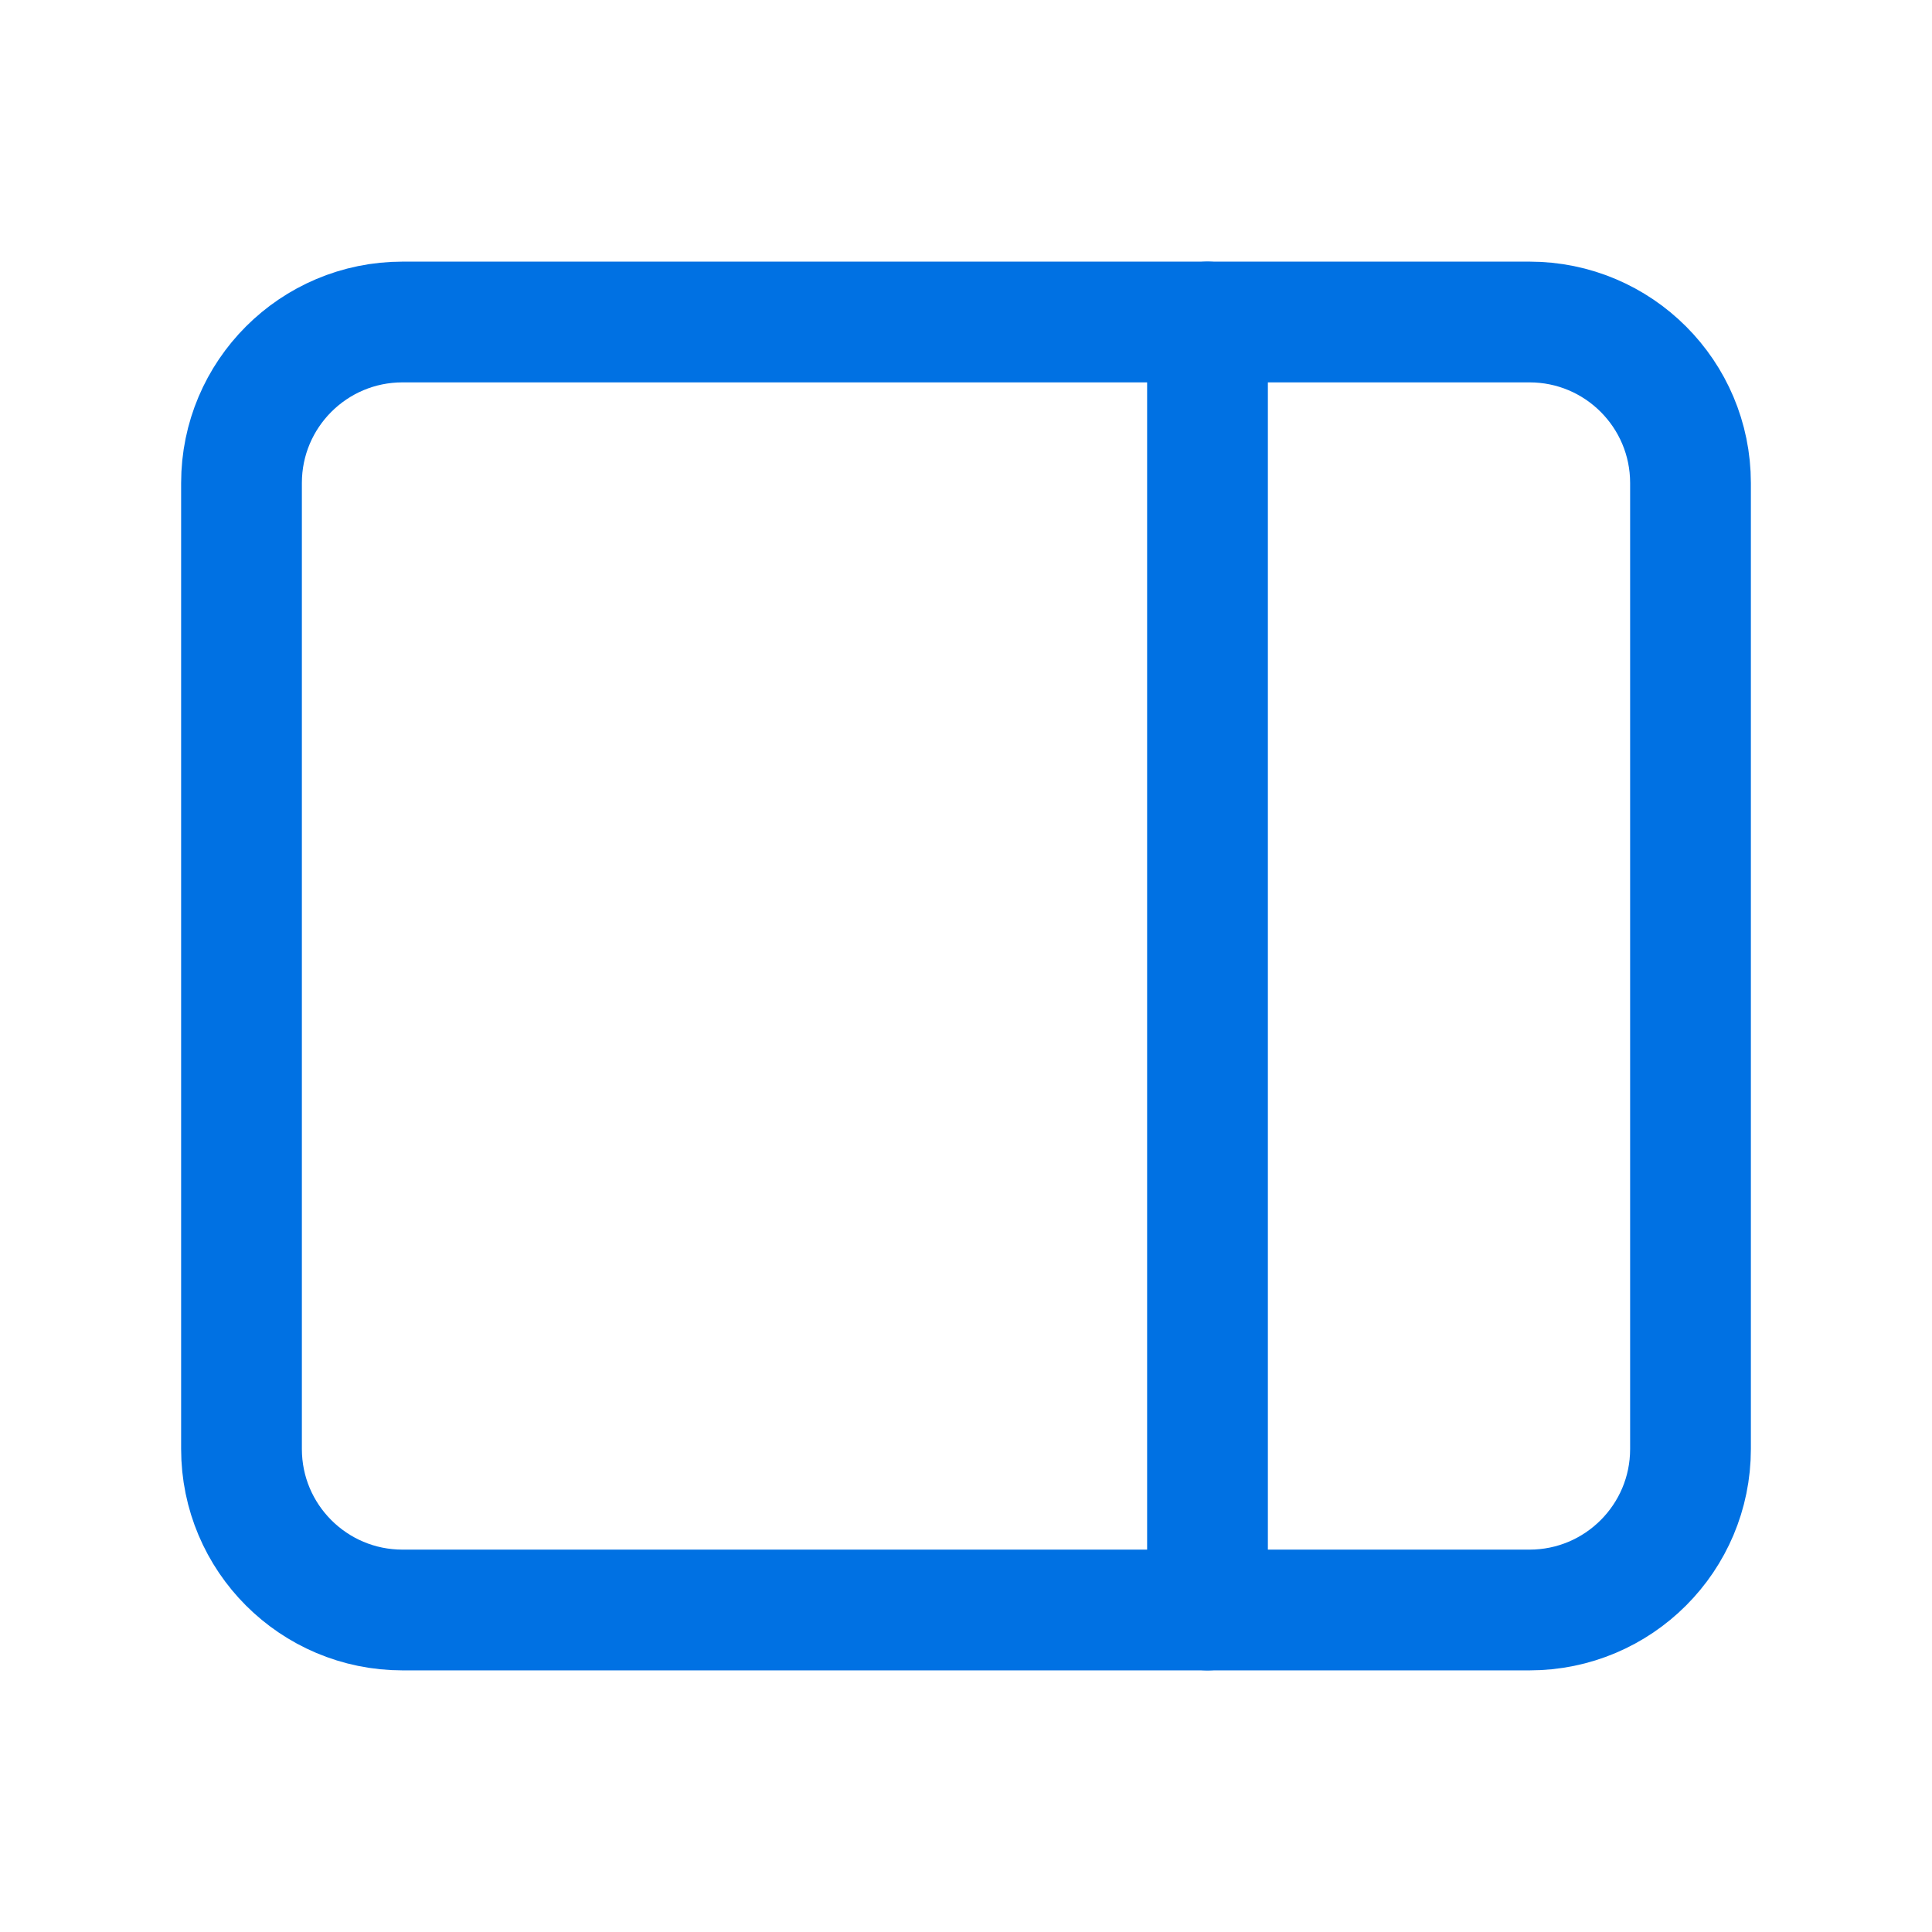
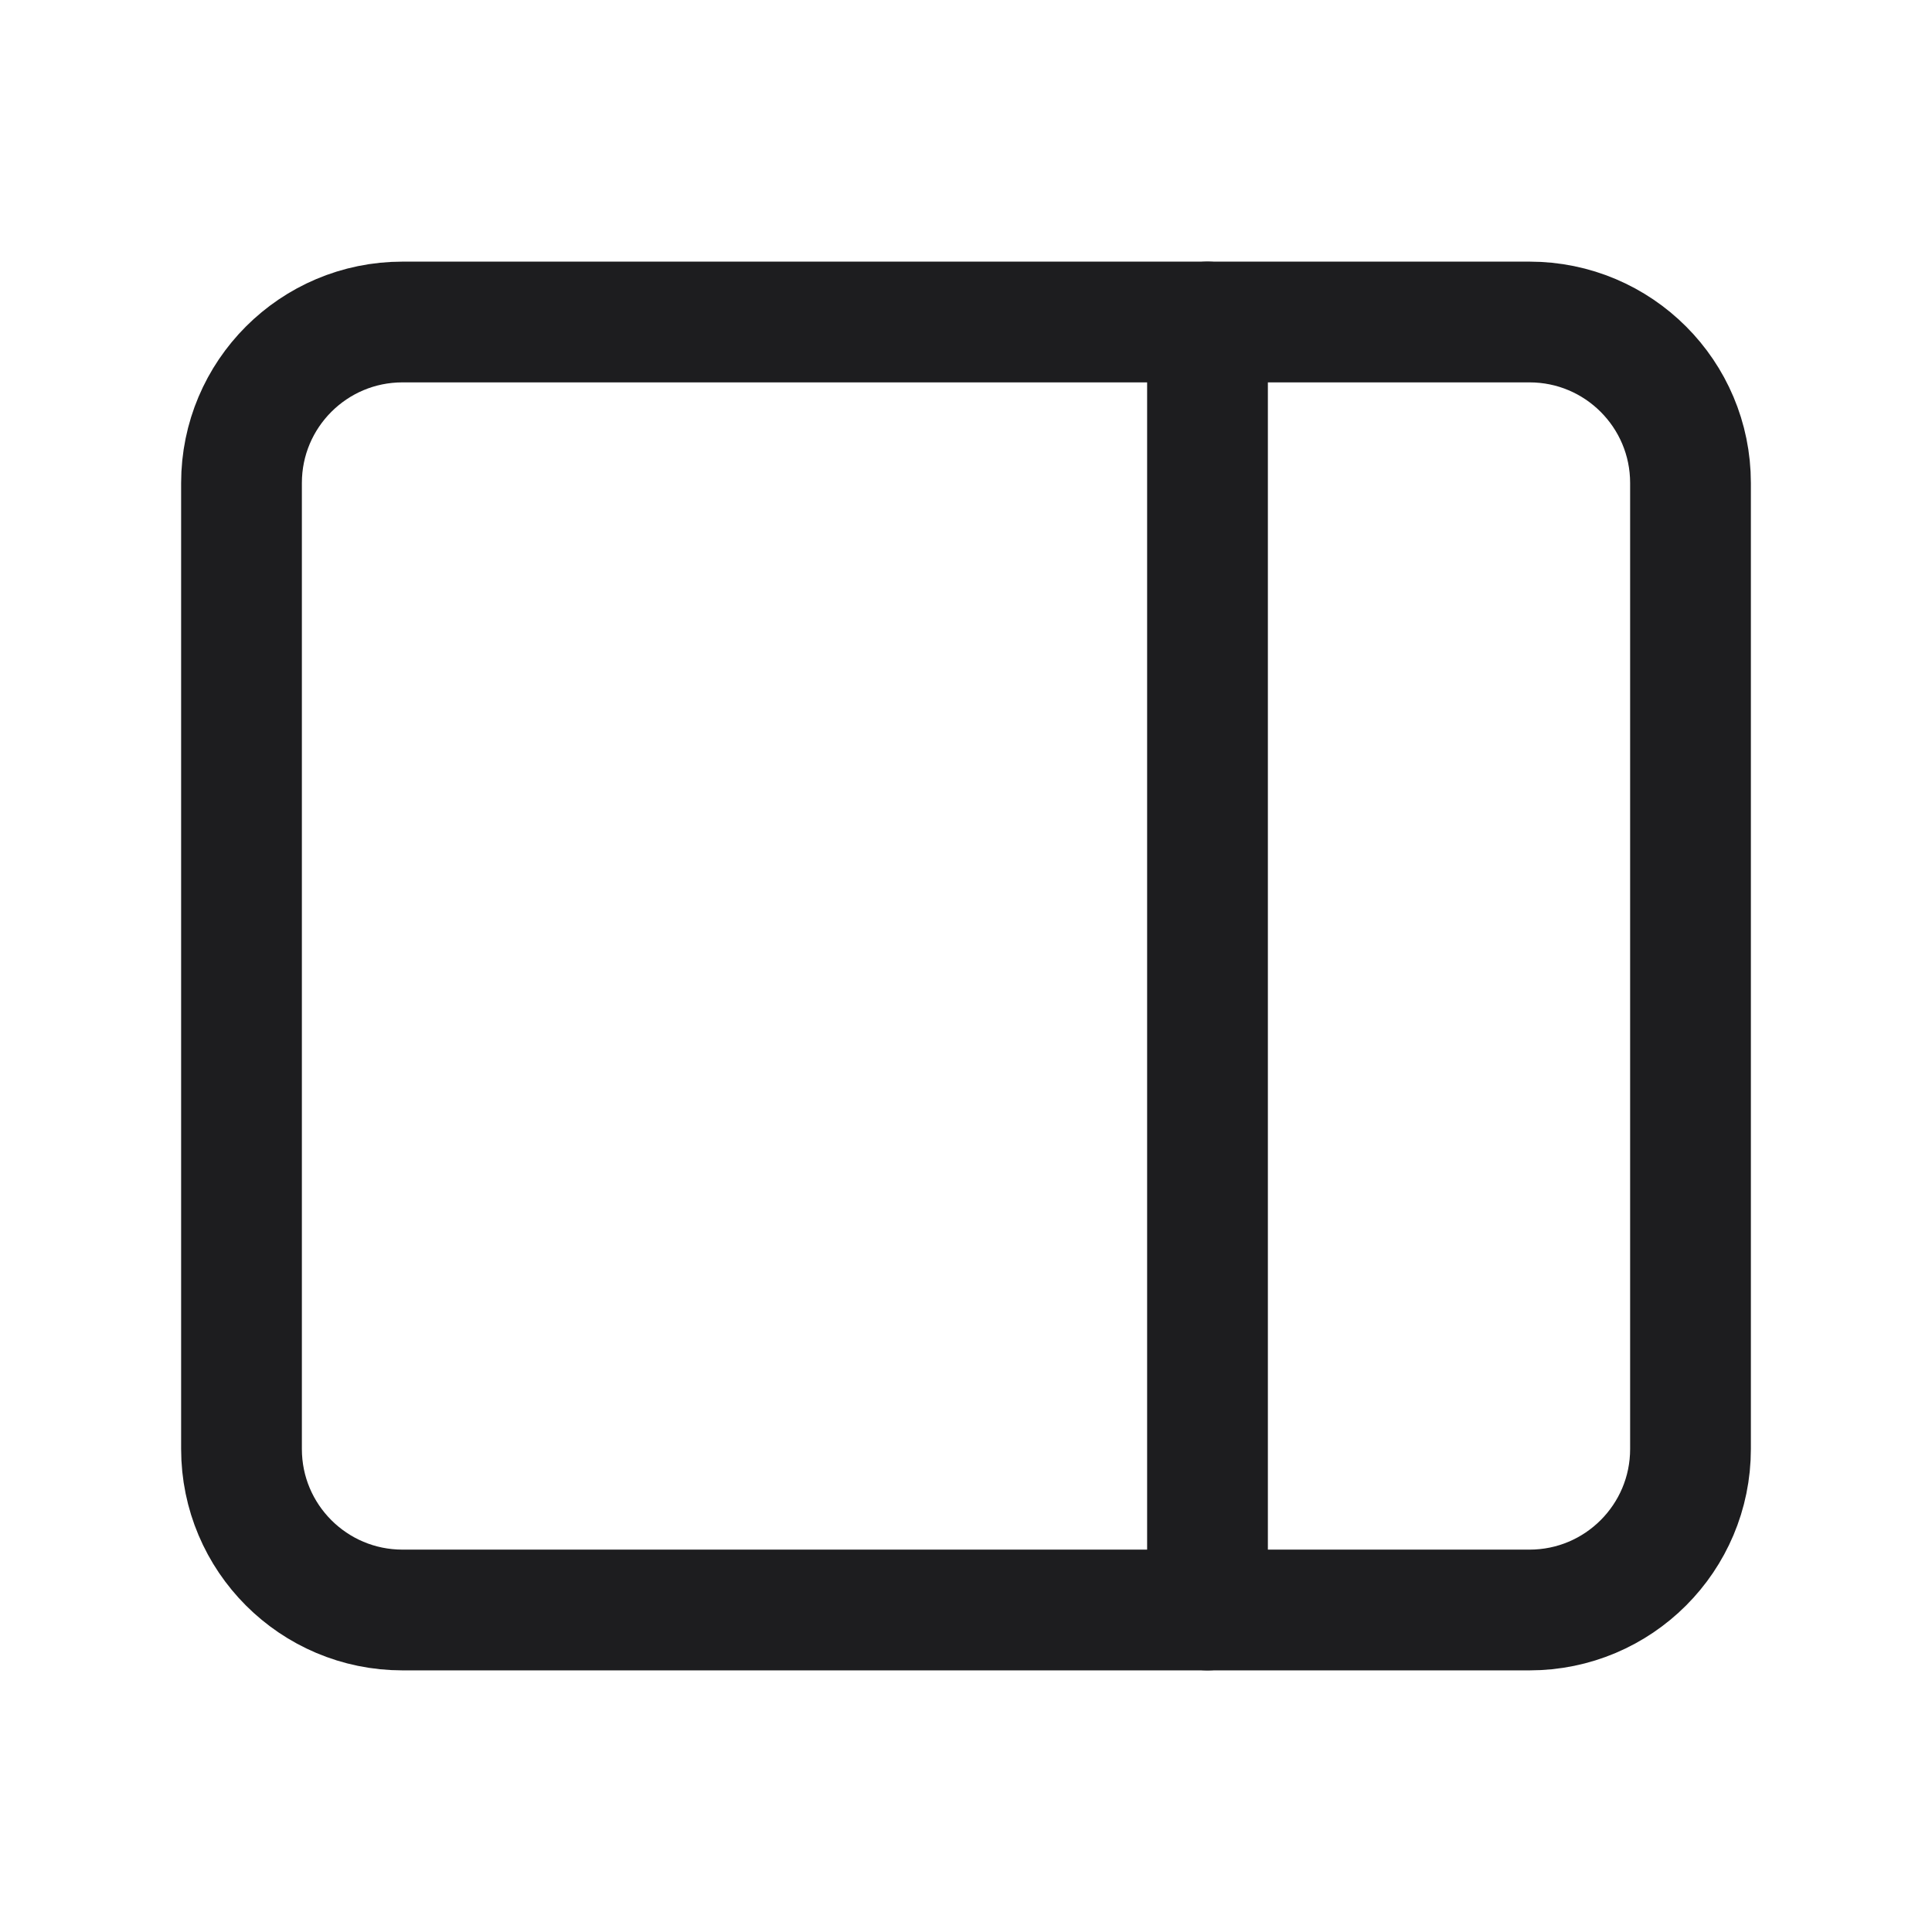
- <svg xmlns="http://www.w3.org/2000/svg" width="24" height="24" viewBox="0 0 24 24" fill="none" stroke="#0071e3" stroke-width="1.5" stroke-linecap="round" stroke-linejoin="round">
+ <svg xmlns="http://www.w3.org/2000/svg" width="24" height="24" viewBox="0 0 24 24" fill="none" stroke="#1d1d1f" stroke-width="1.5" stroke-linecap="round" stroke-linejoin="round">
  <rect x="3" y="4" width="18" height="16" rx="2" />
  <line x1="15" y1="4" x2="15" y2="20" />
</svg>
